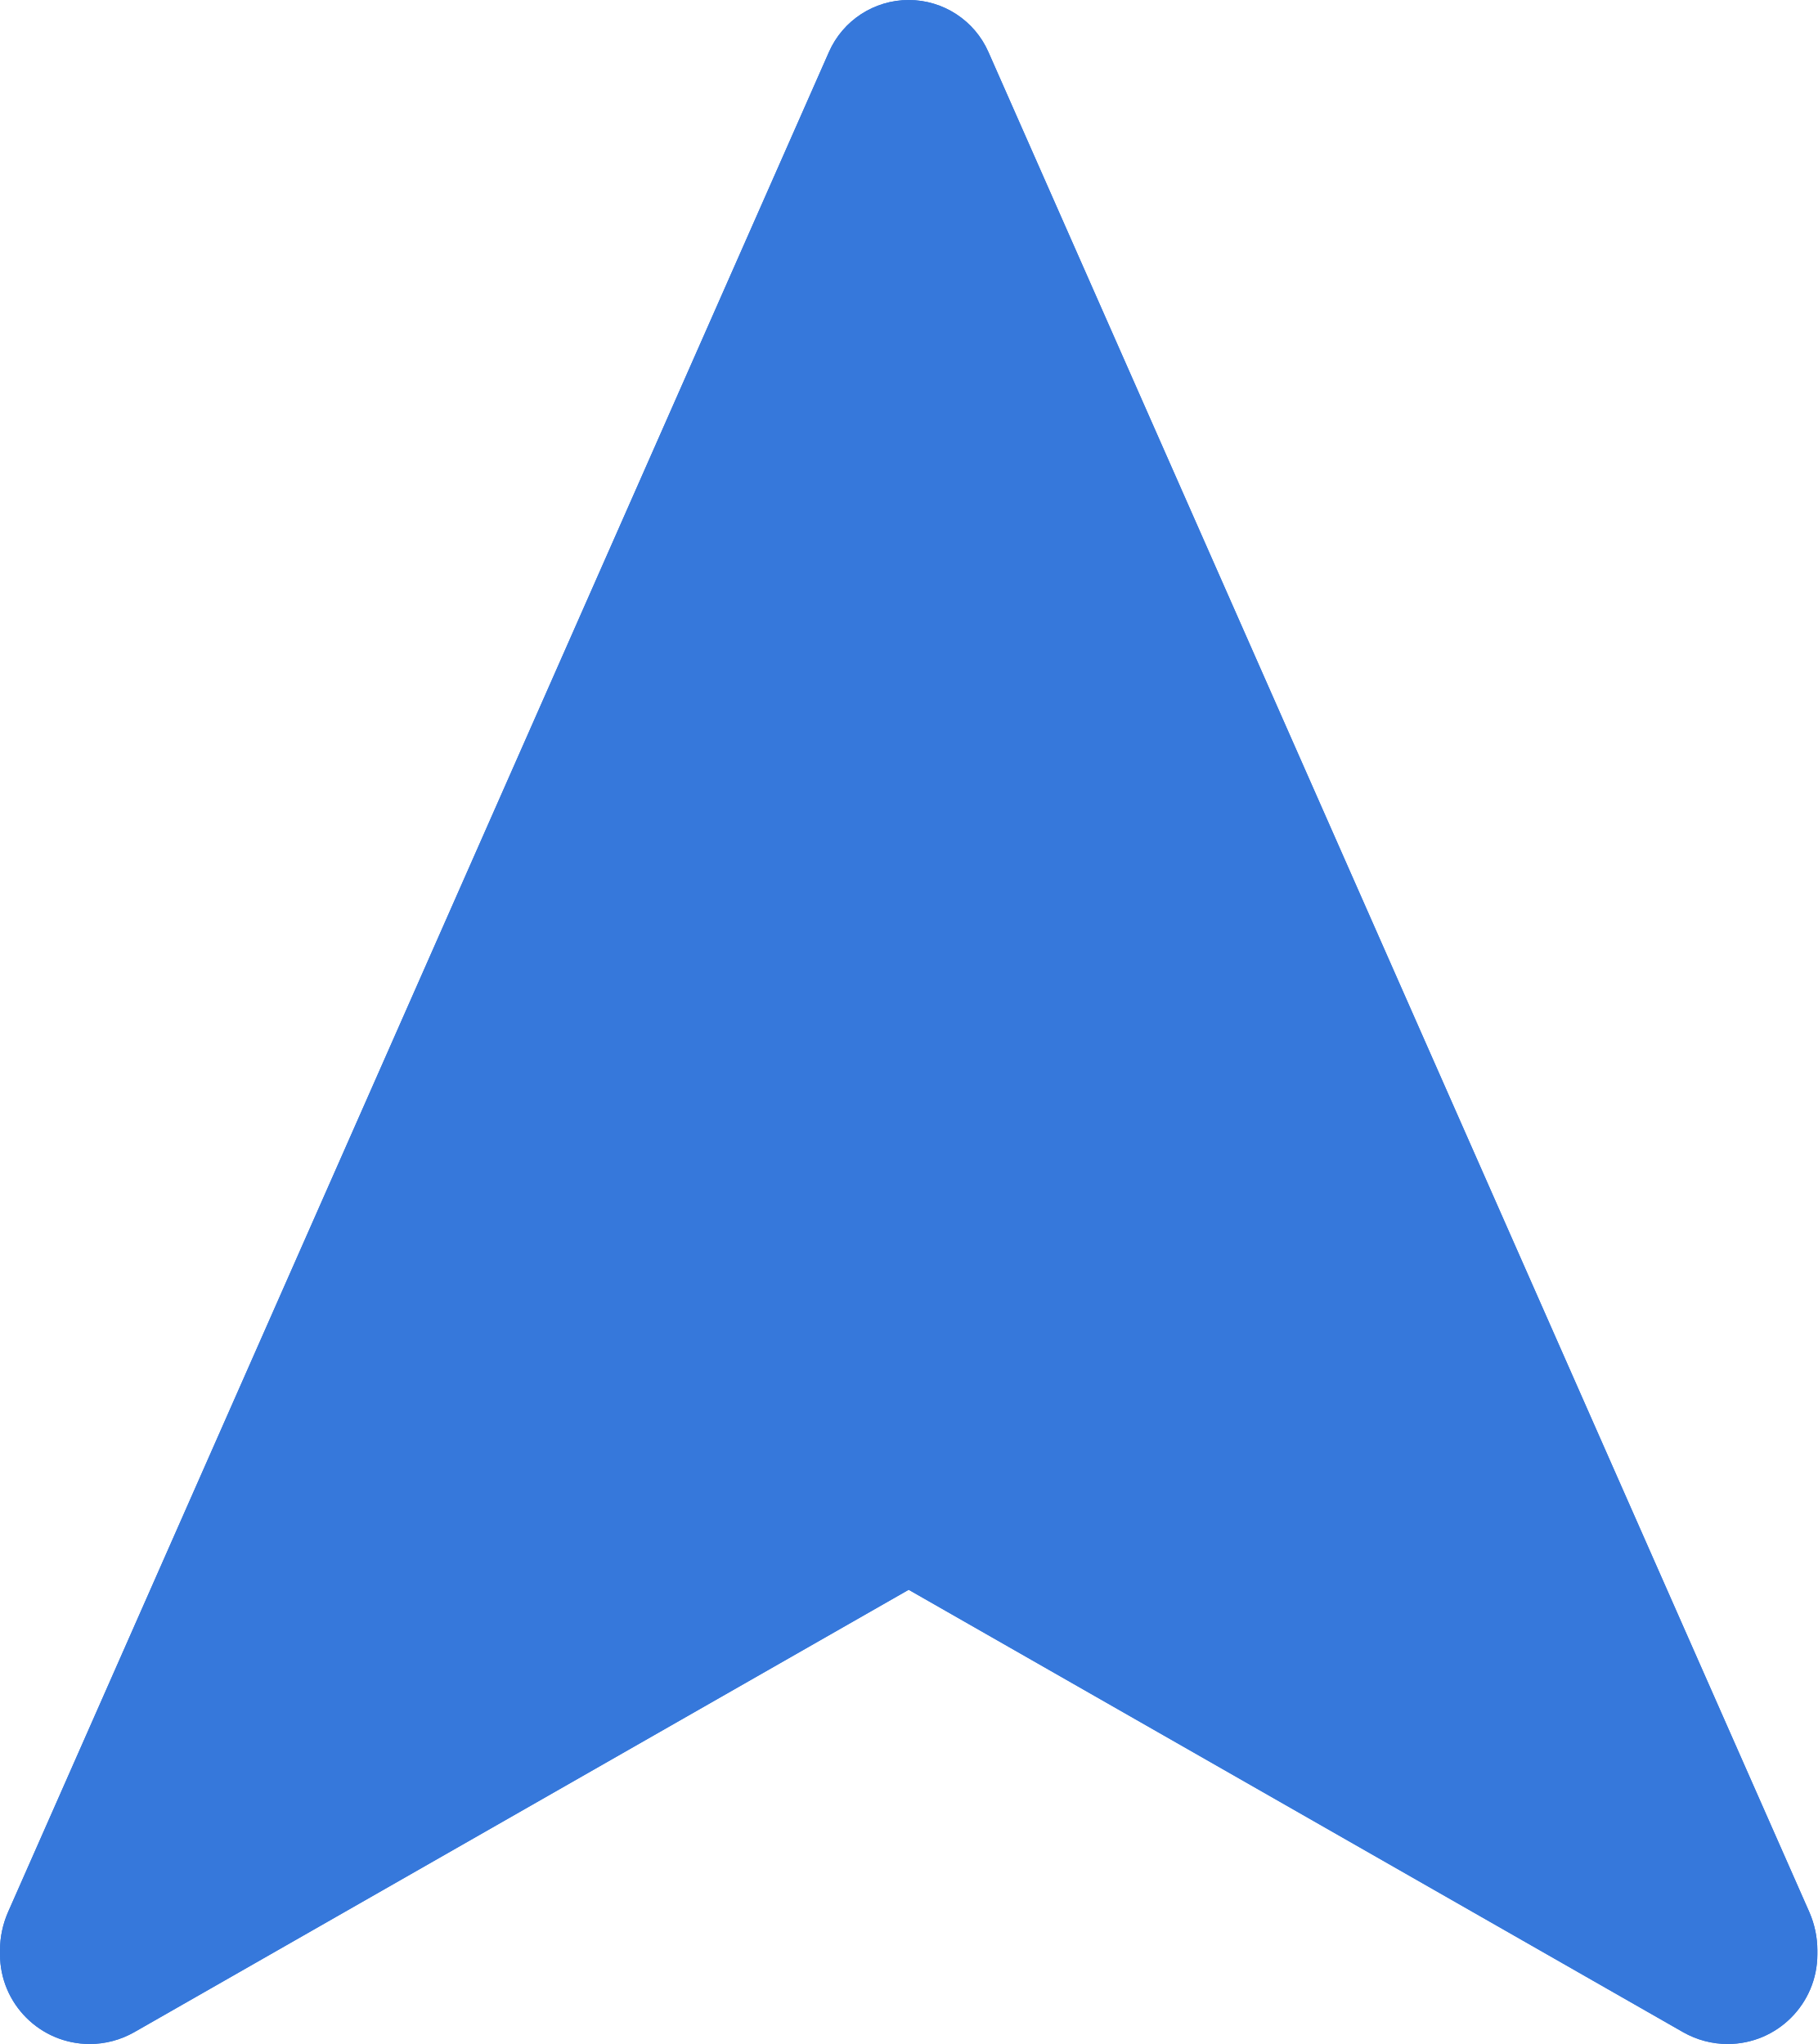
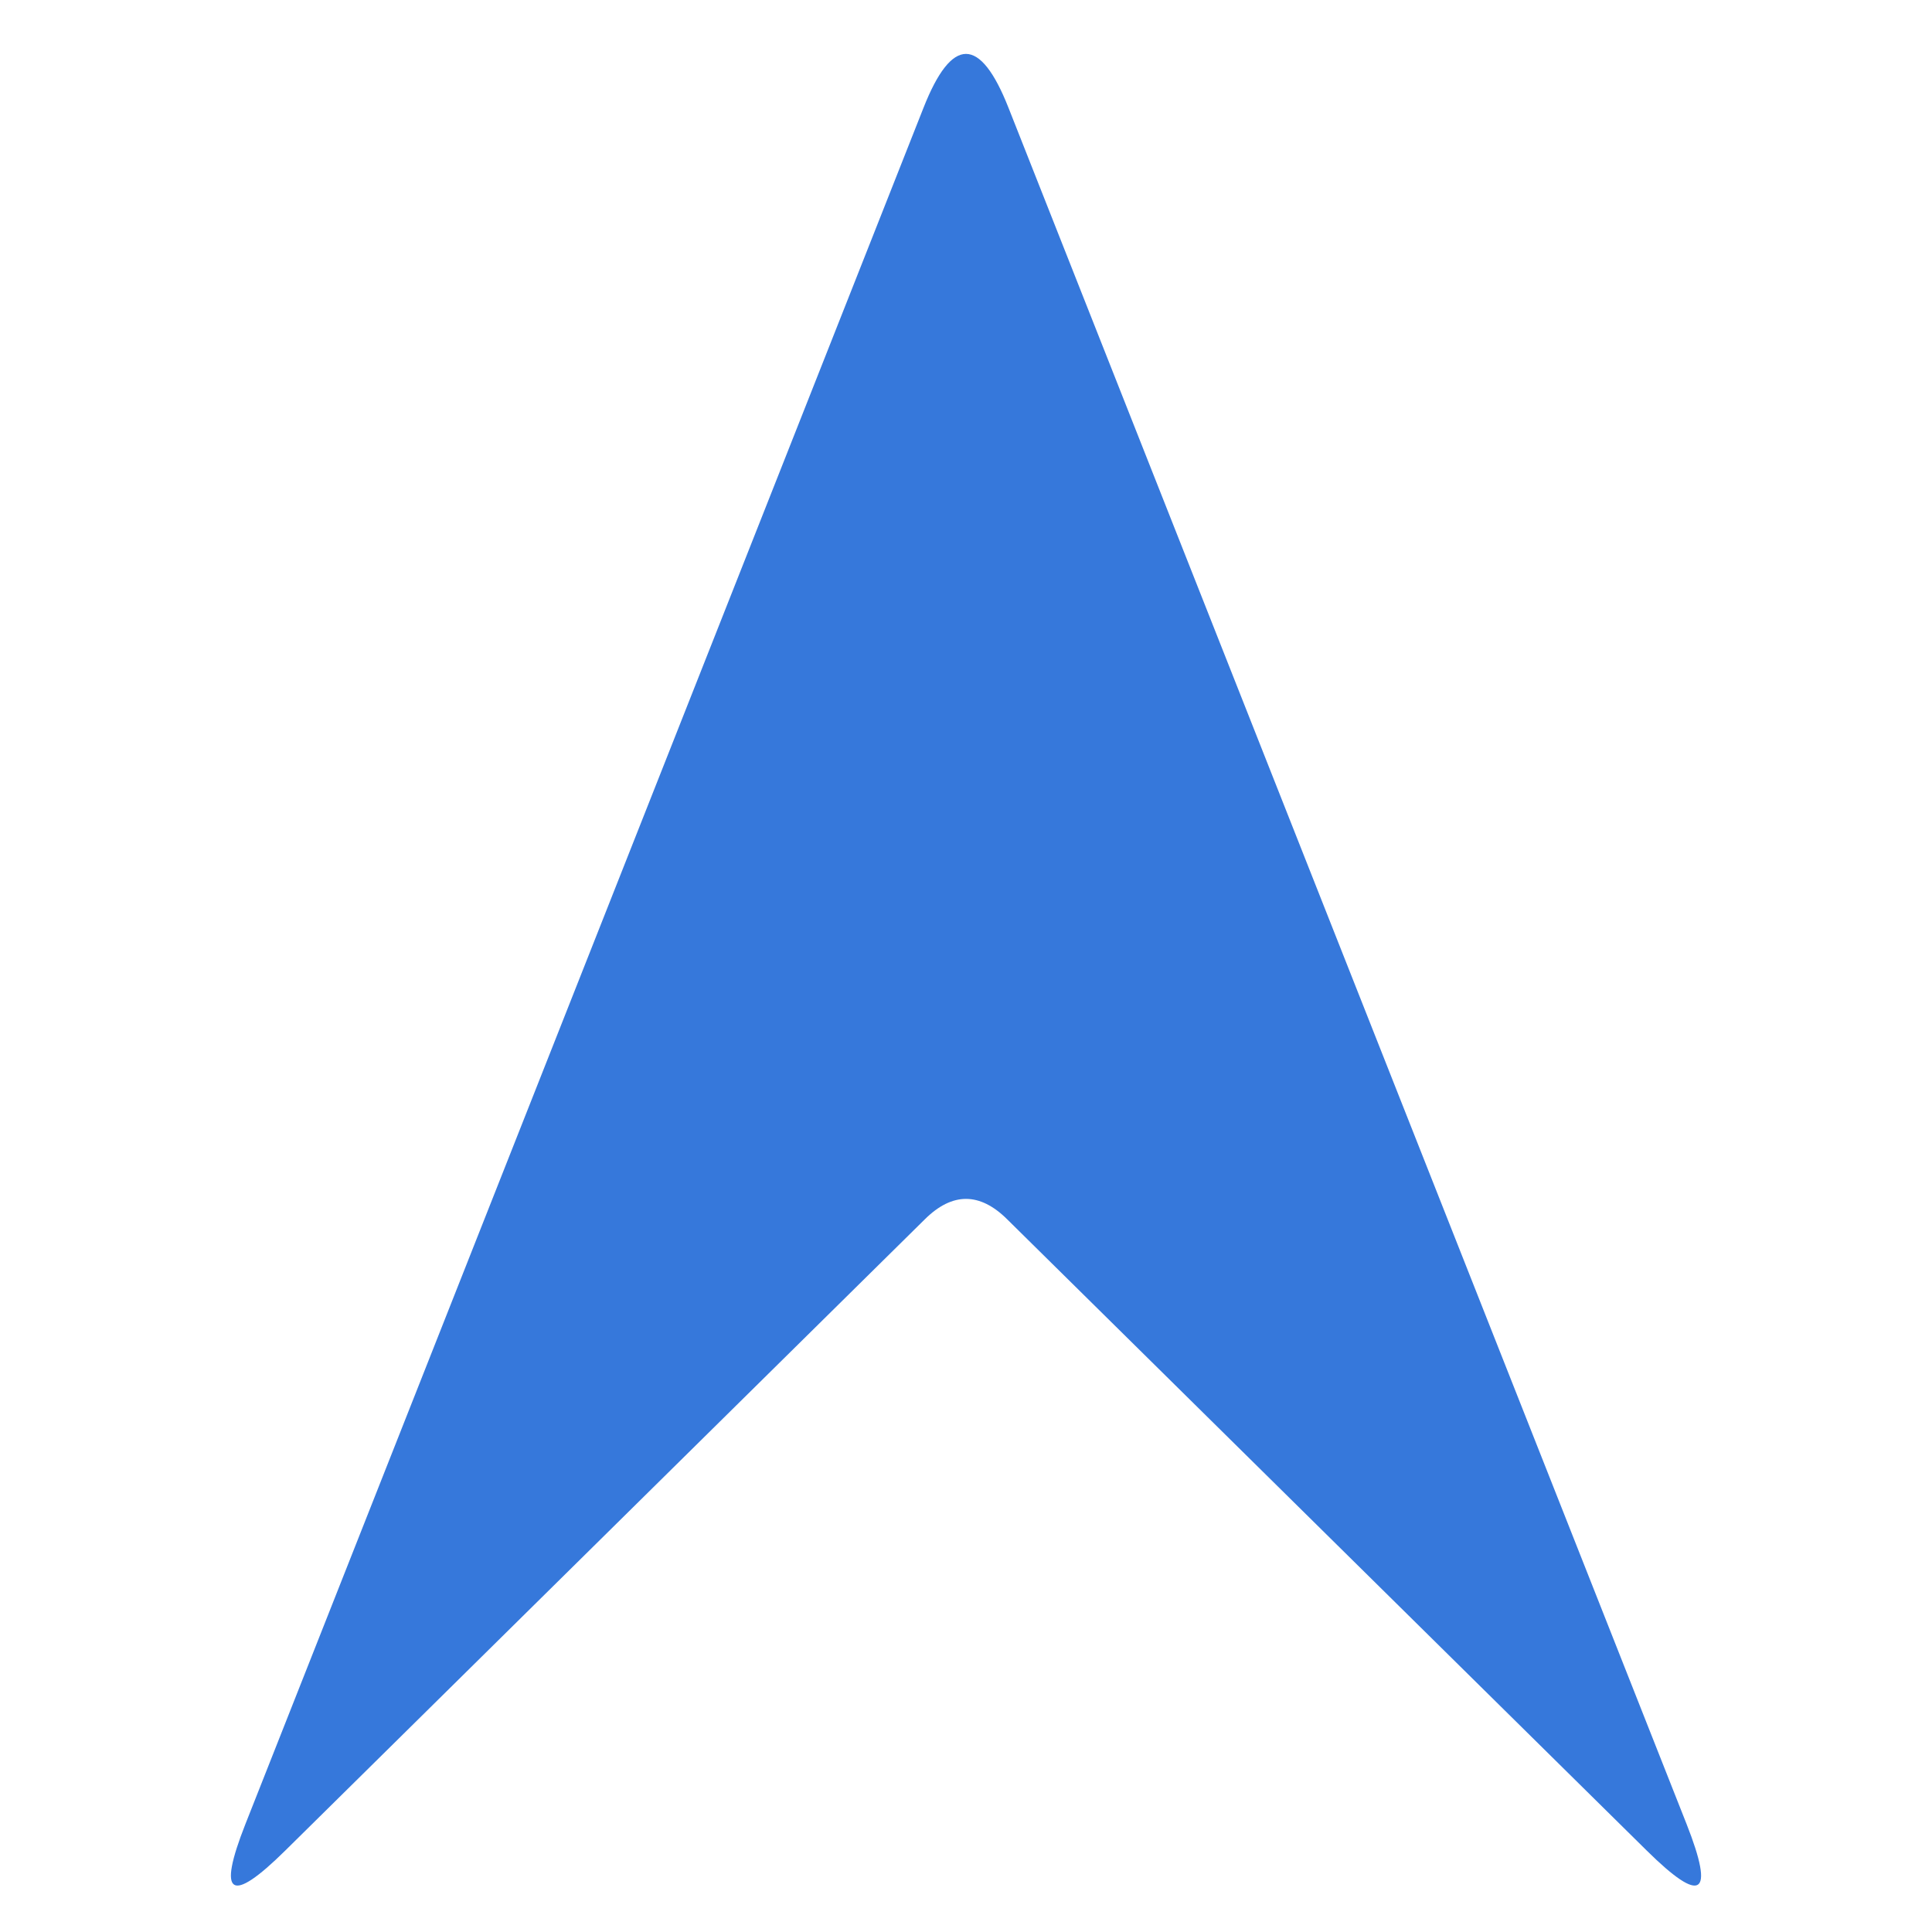
- <svg xmlns="http://www.w3.org/2000/svg" width="8" height="9" viewBox="0 0 8 9" fill="none">
-   <path d="M4 7L0.591 8.948C0.531 8.982 0.464 9 0.395 9C0.177 9 0 8.823 0 8.605L0 8.587C0 8.53 0.012 8.473 0.035 8.42L3.649 0.229C3.71 0.09 3.848 0 4 0C4.152 0 4.29 0.09 4.351 0.229L7.965 8.42C7.988 8.473 8 8.53 8 8.587V8.605C8 8.823 7.823 9 7.605 9C7.536 9 7.469 8.982 7.409 8.948L4 7Z" fill="#3678DB" />
-   <path d="M4 7L0.591 8.948C0.531 8.982 0.464 9 0.395 9C0.177 9 0 8.823 0 8.605V8.587C0 8.53 0.012 8.473 0.035 8.42L3.649 0.229C3.71 0.09 3.848 0 4 0C4.152 0 4.29 0.09 4.351 0.229L7.965 8.42C7.988 8.473 8 8.53 8 8.587V8.605C8 8.823 7.823 9 7.605 9C7.536 9 7.469 8.982 7.409 8.948L4 7Z" fill="#3678DB" />
+ <svg xmlns="http://www.w3.org/2000/svg" width="10" height="10" viewBox="0 0 10 10" fill="none">
+   <path d="M4.78,0.558 Q5,0 5.22,0.558 L8.73,9.442 Q8.95,10 8.523,9.578 L5.213,6.311 Q5,6.1 4.787,6.311 L1.477,9.578 Q1.05,10 1.27,9.442 Z" fill="#3678DB" />
</svg>
